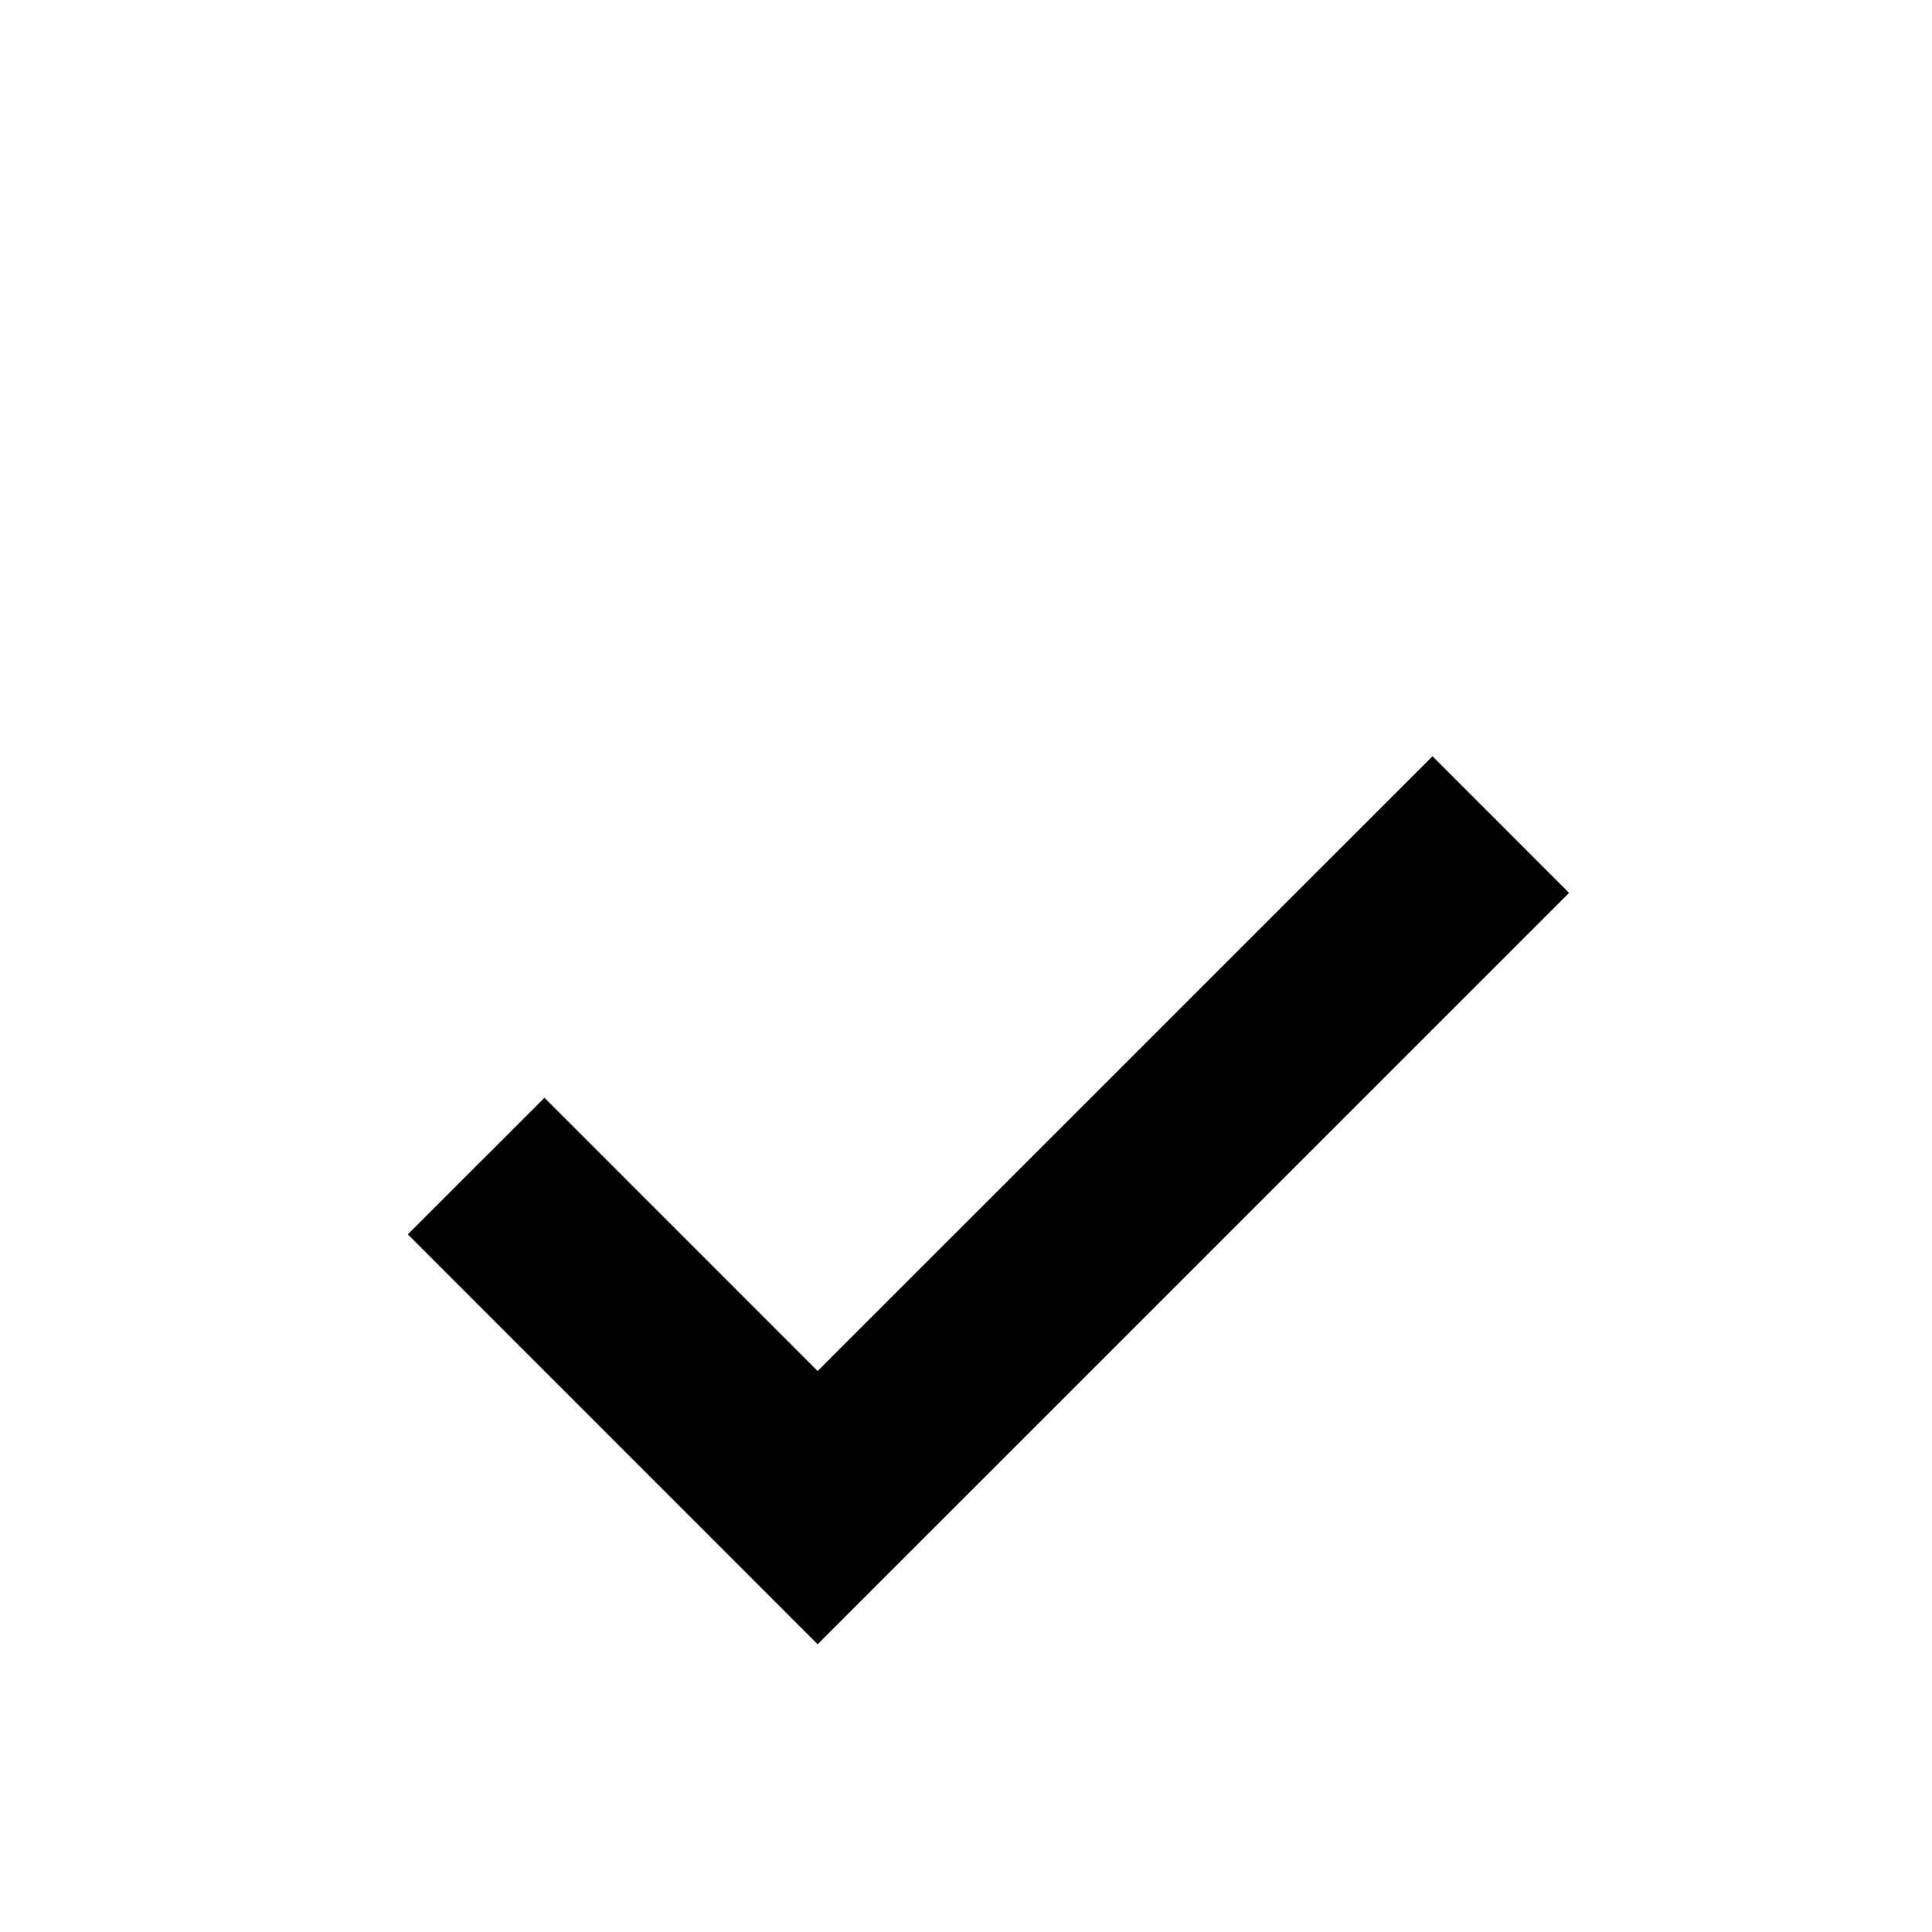
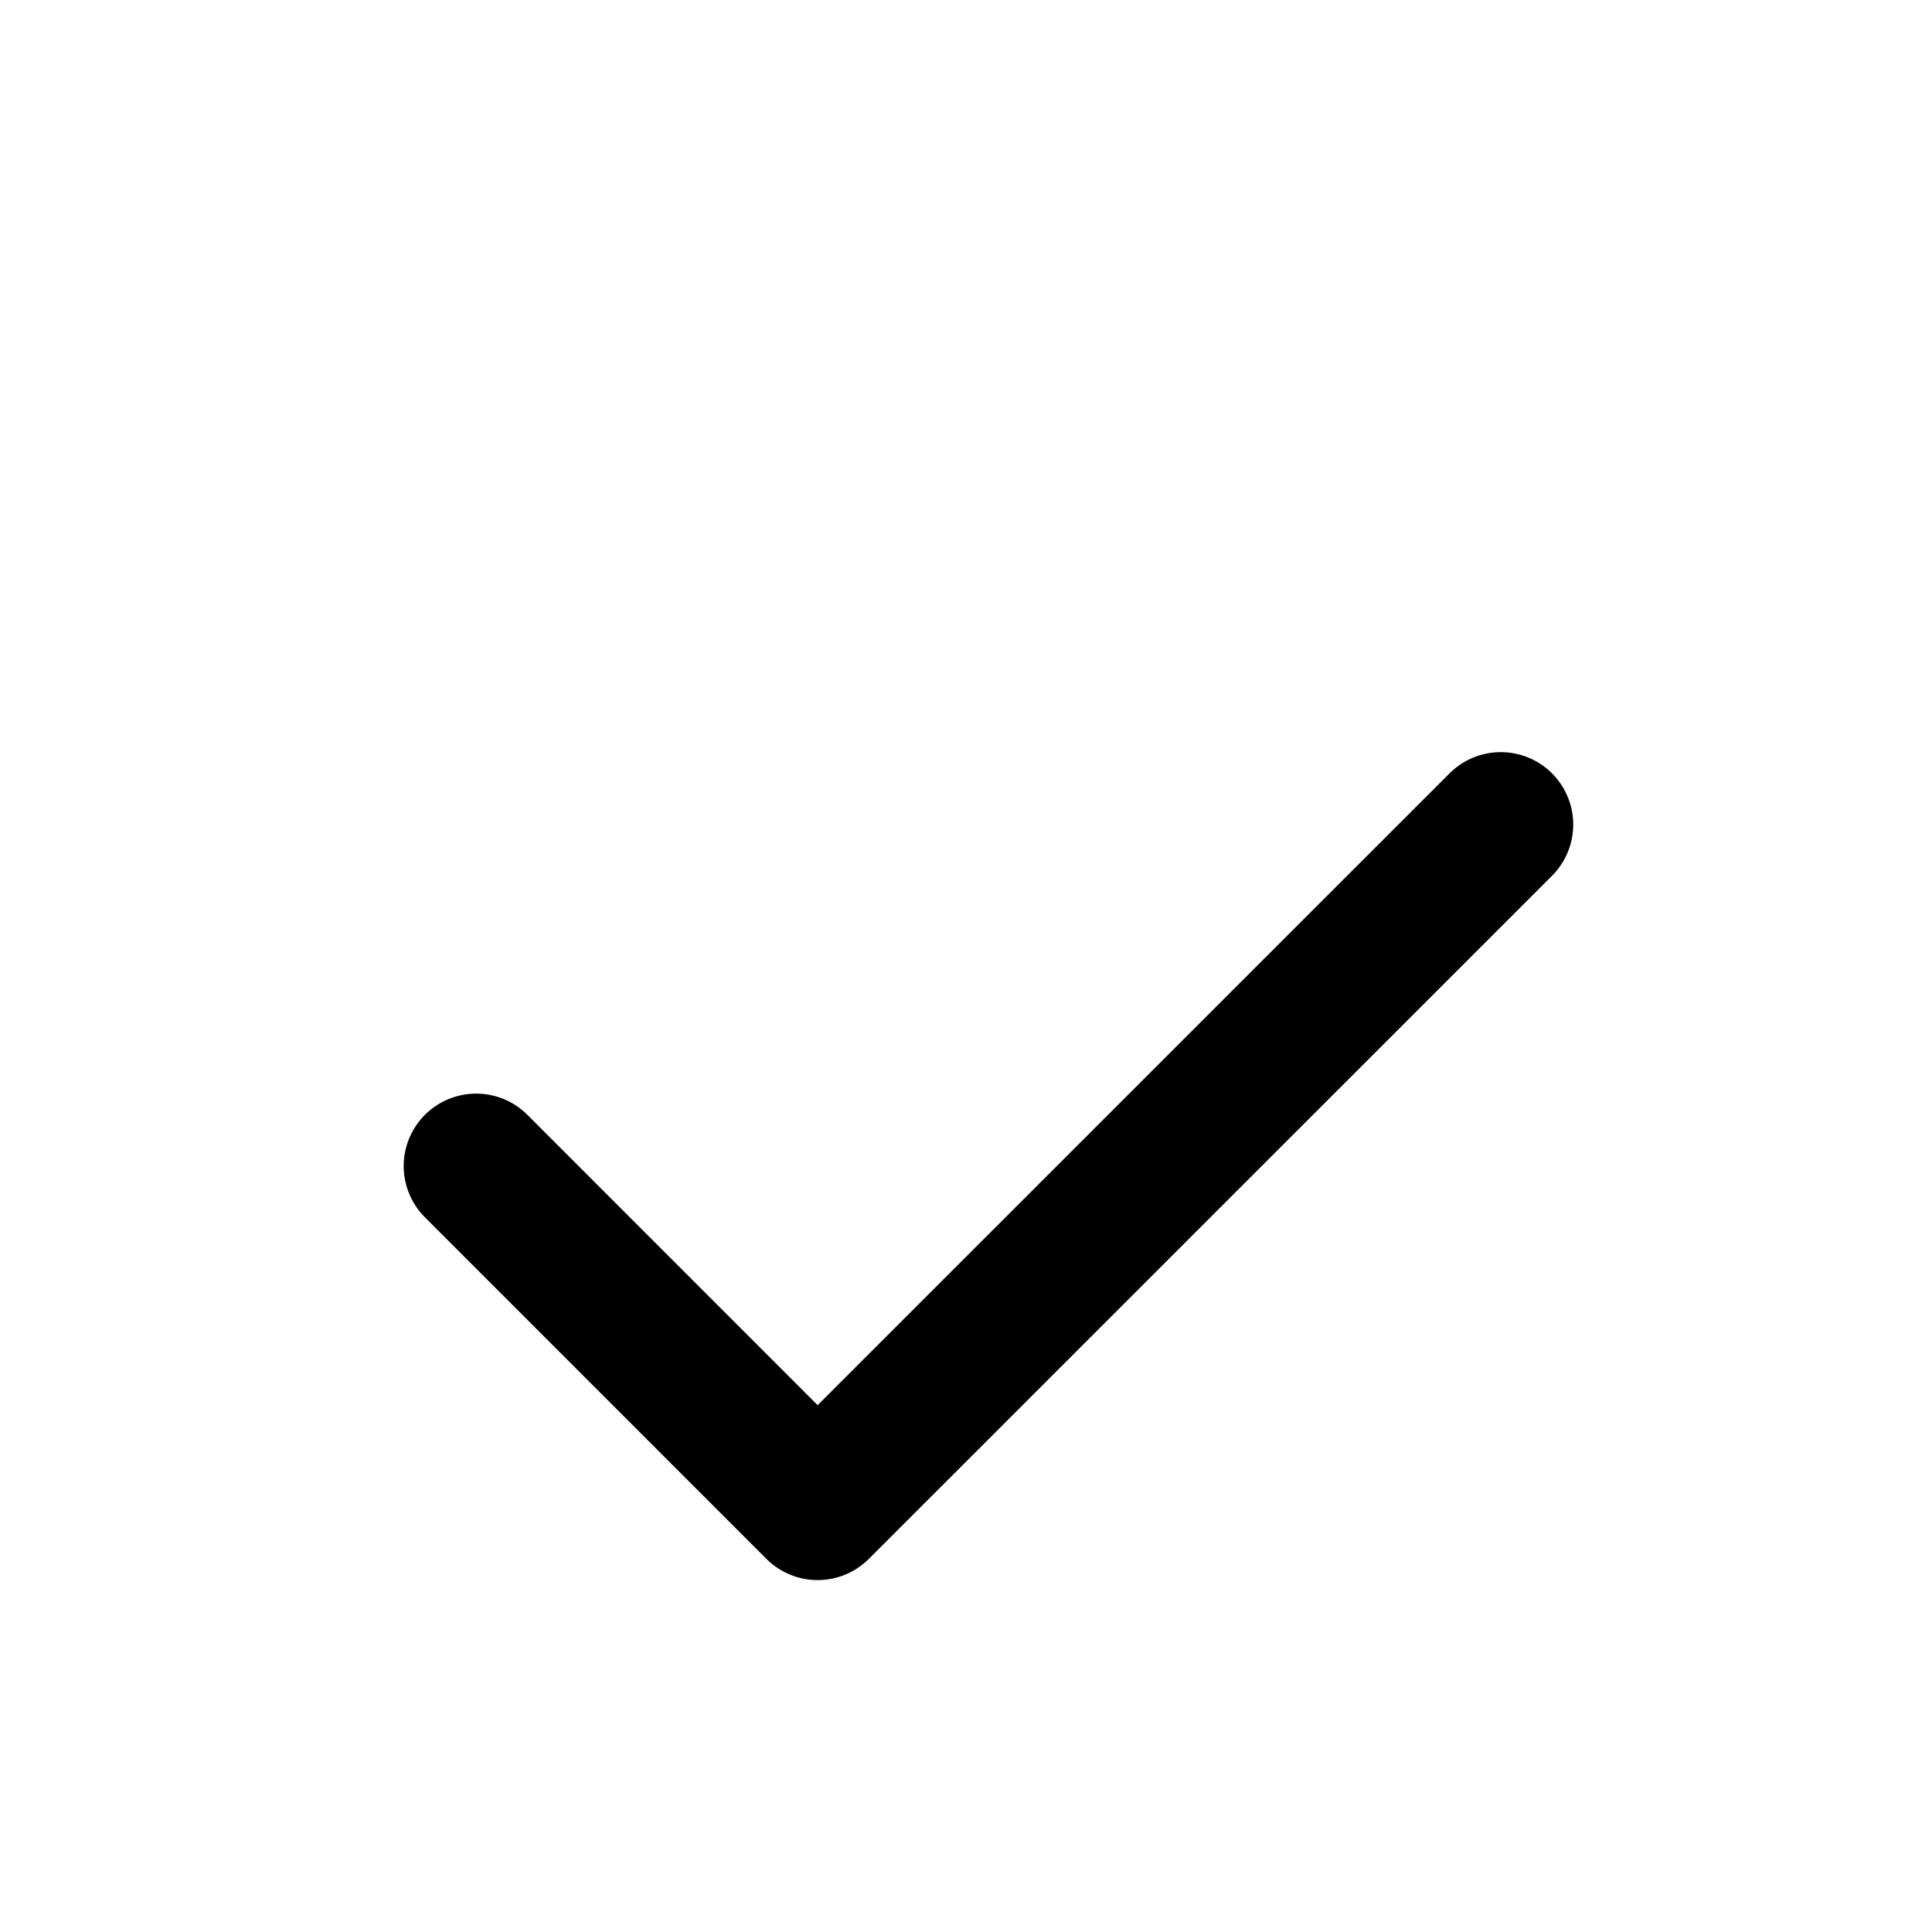
<svg xmlns="http://www.w3.org/2000/svg" preserveAspectRatio="none" overflow="visible" style="display: block;" width="20" height="20" viewBox="0 0 20 20" fill="none">
  <g id="Frame 9200">
-     <path id="Rectangle 73662" d="M15.536 8.536L8.464 15.607L4.929 12.071" stroke="#000" stroke-width="2" />
+     <path id="Rectangle 73662" d="M15.536 8.536L8.464 15.607L4.929 12.071" stroke="#000" stroke-width="1.5" stroke-linecap="round" stroke-linejoin="round" />
  </g>
</svg>
